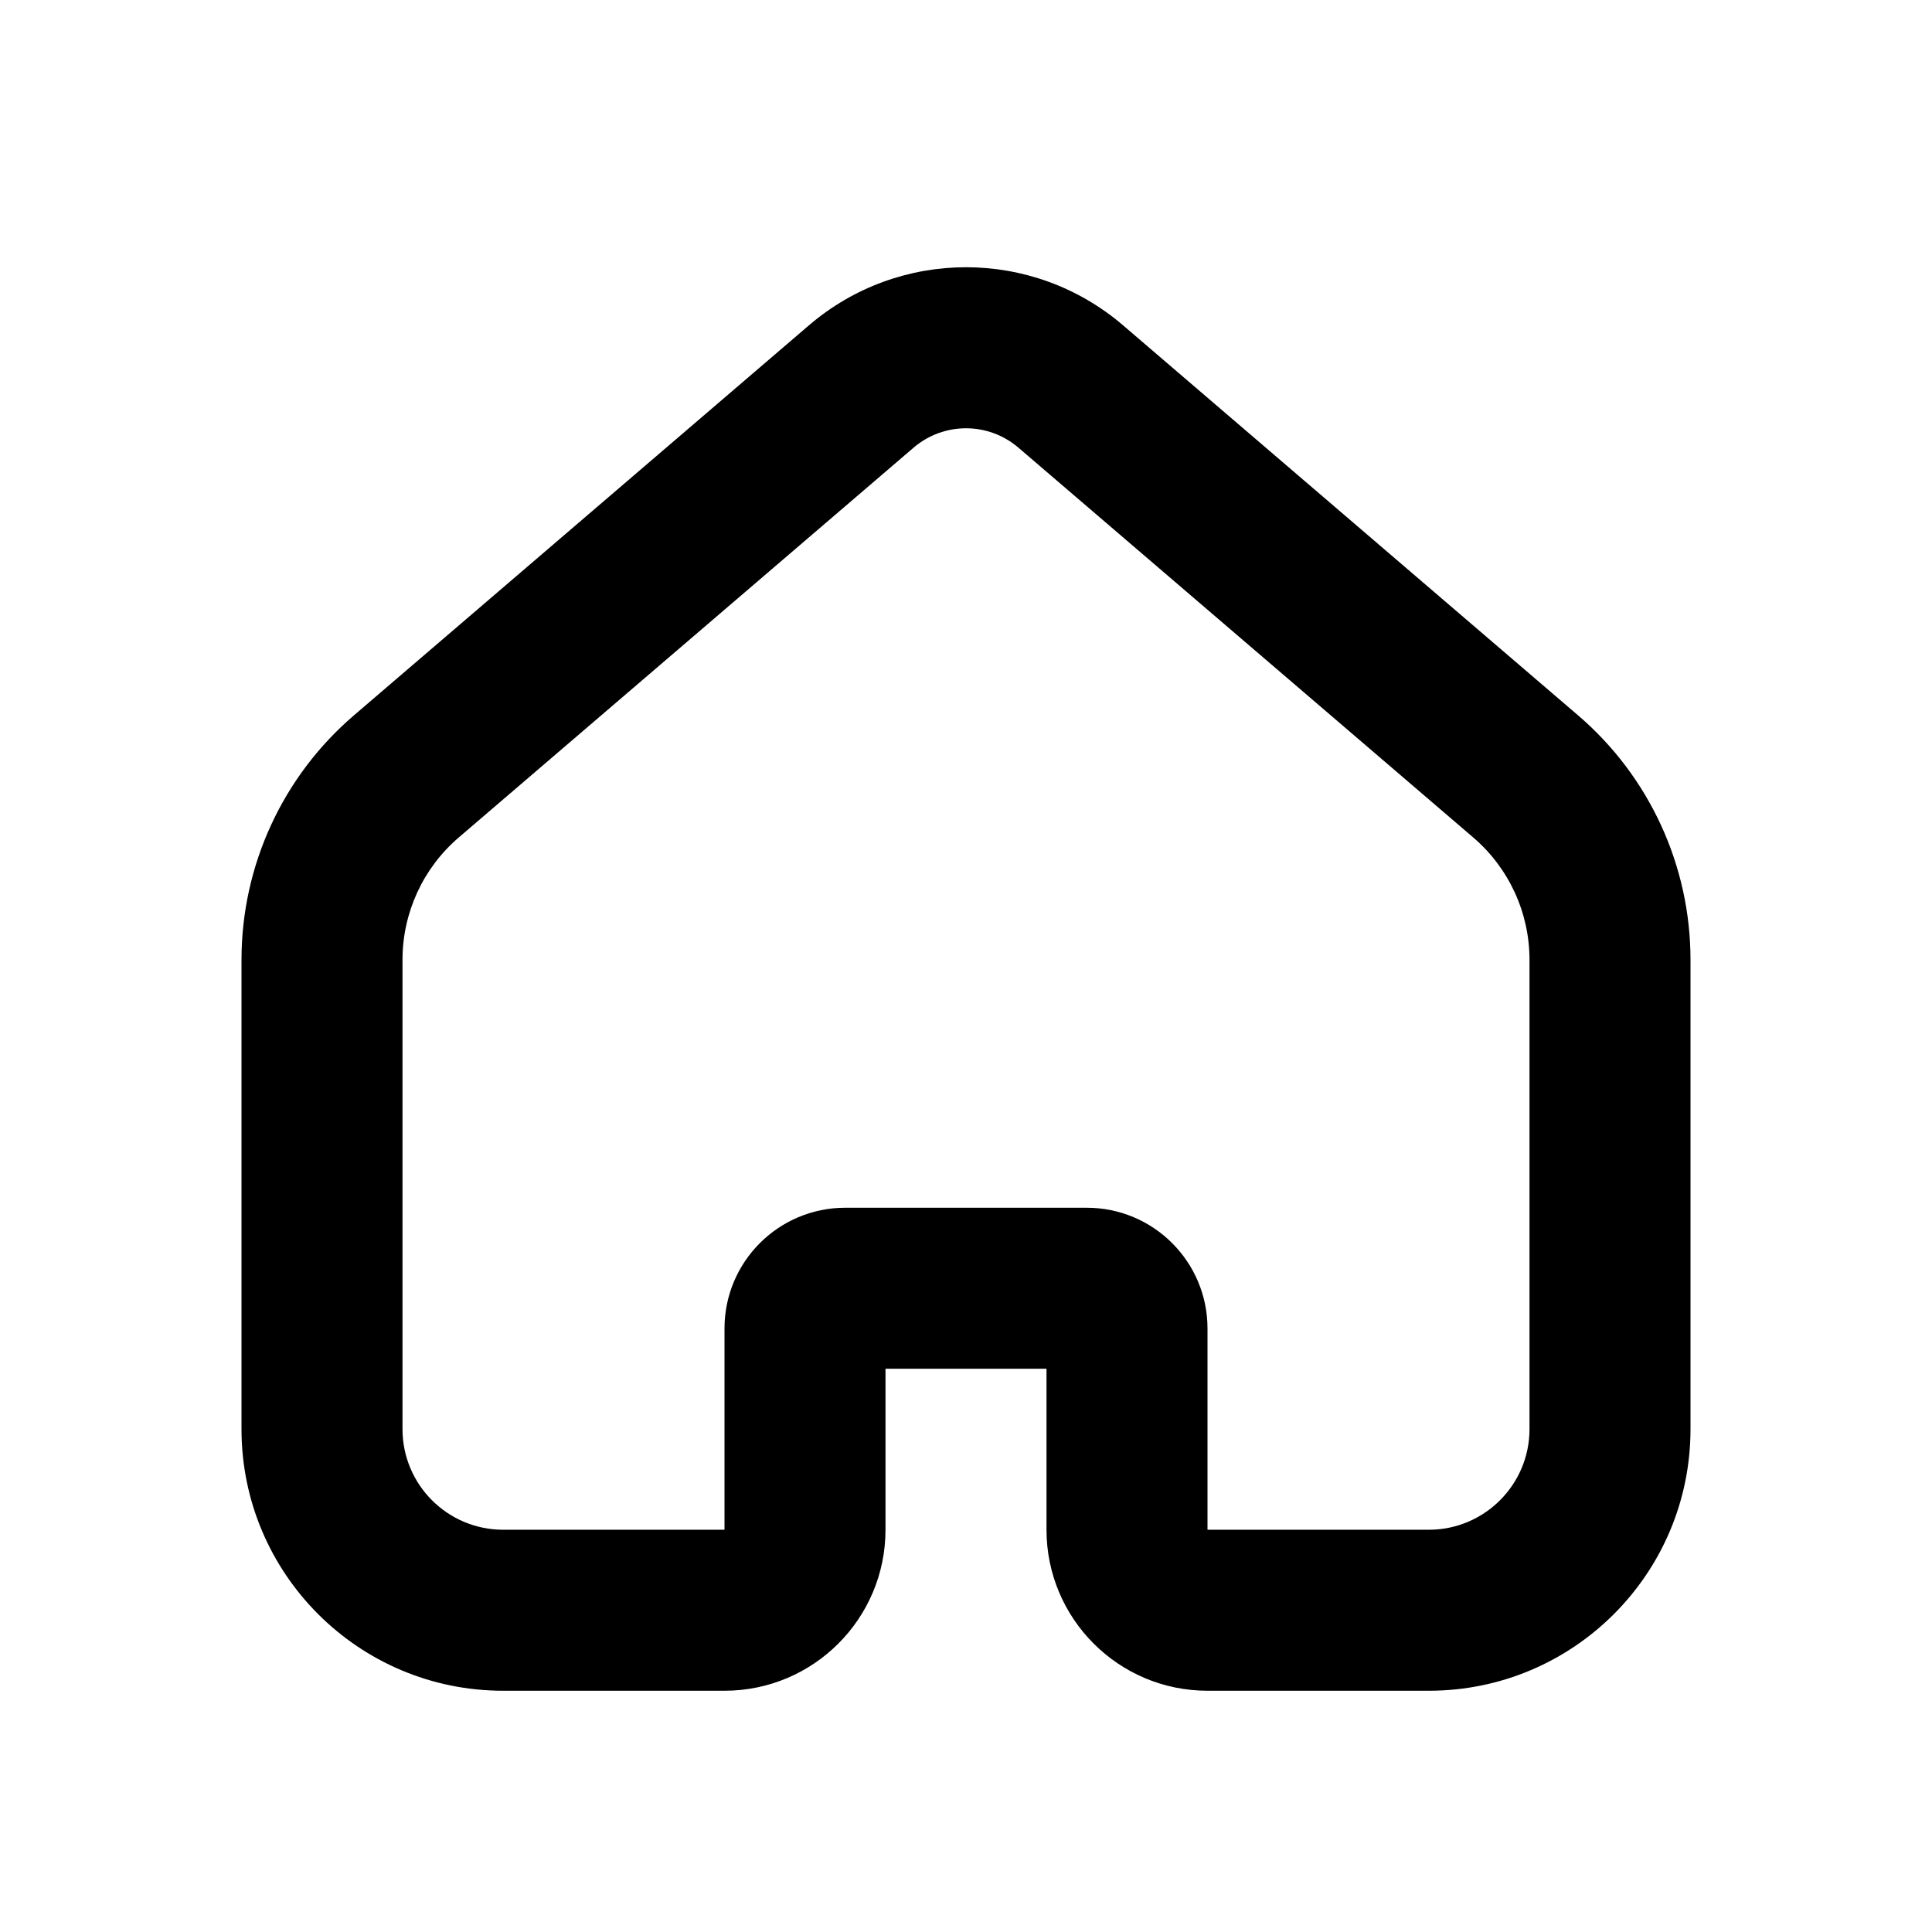
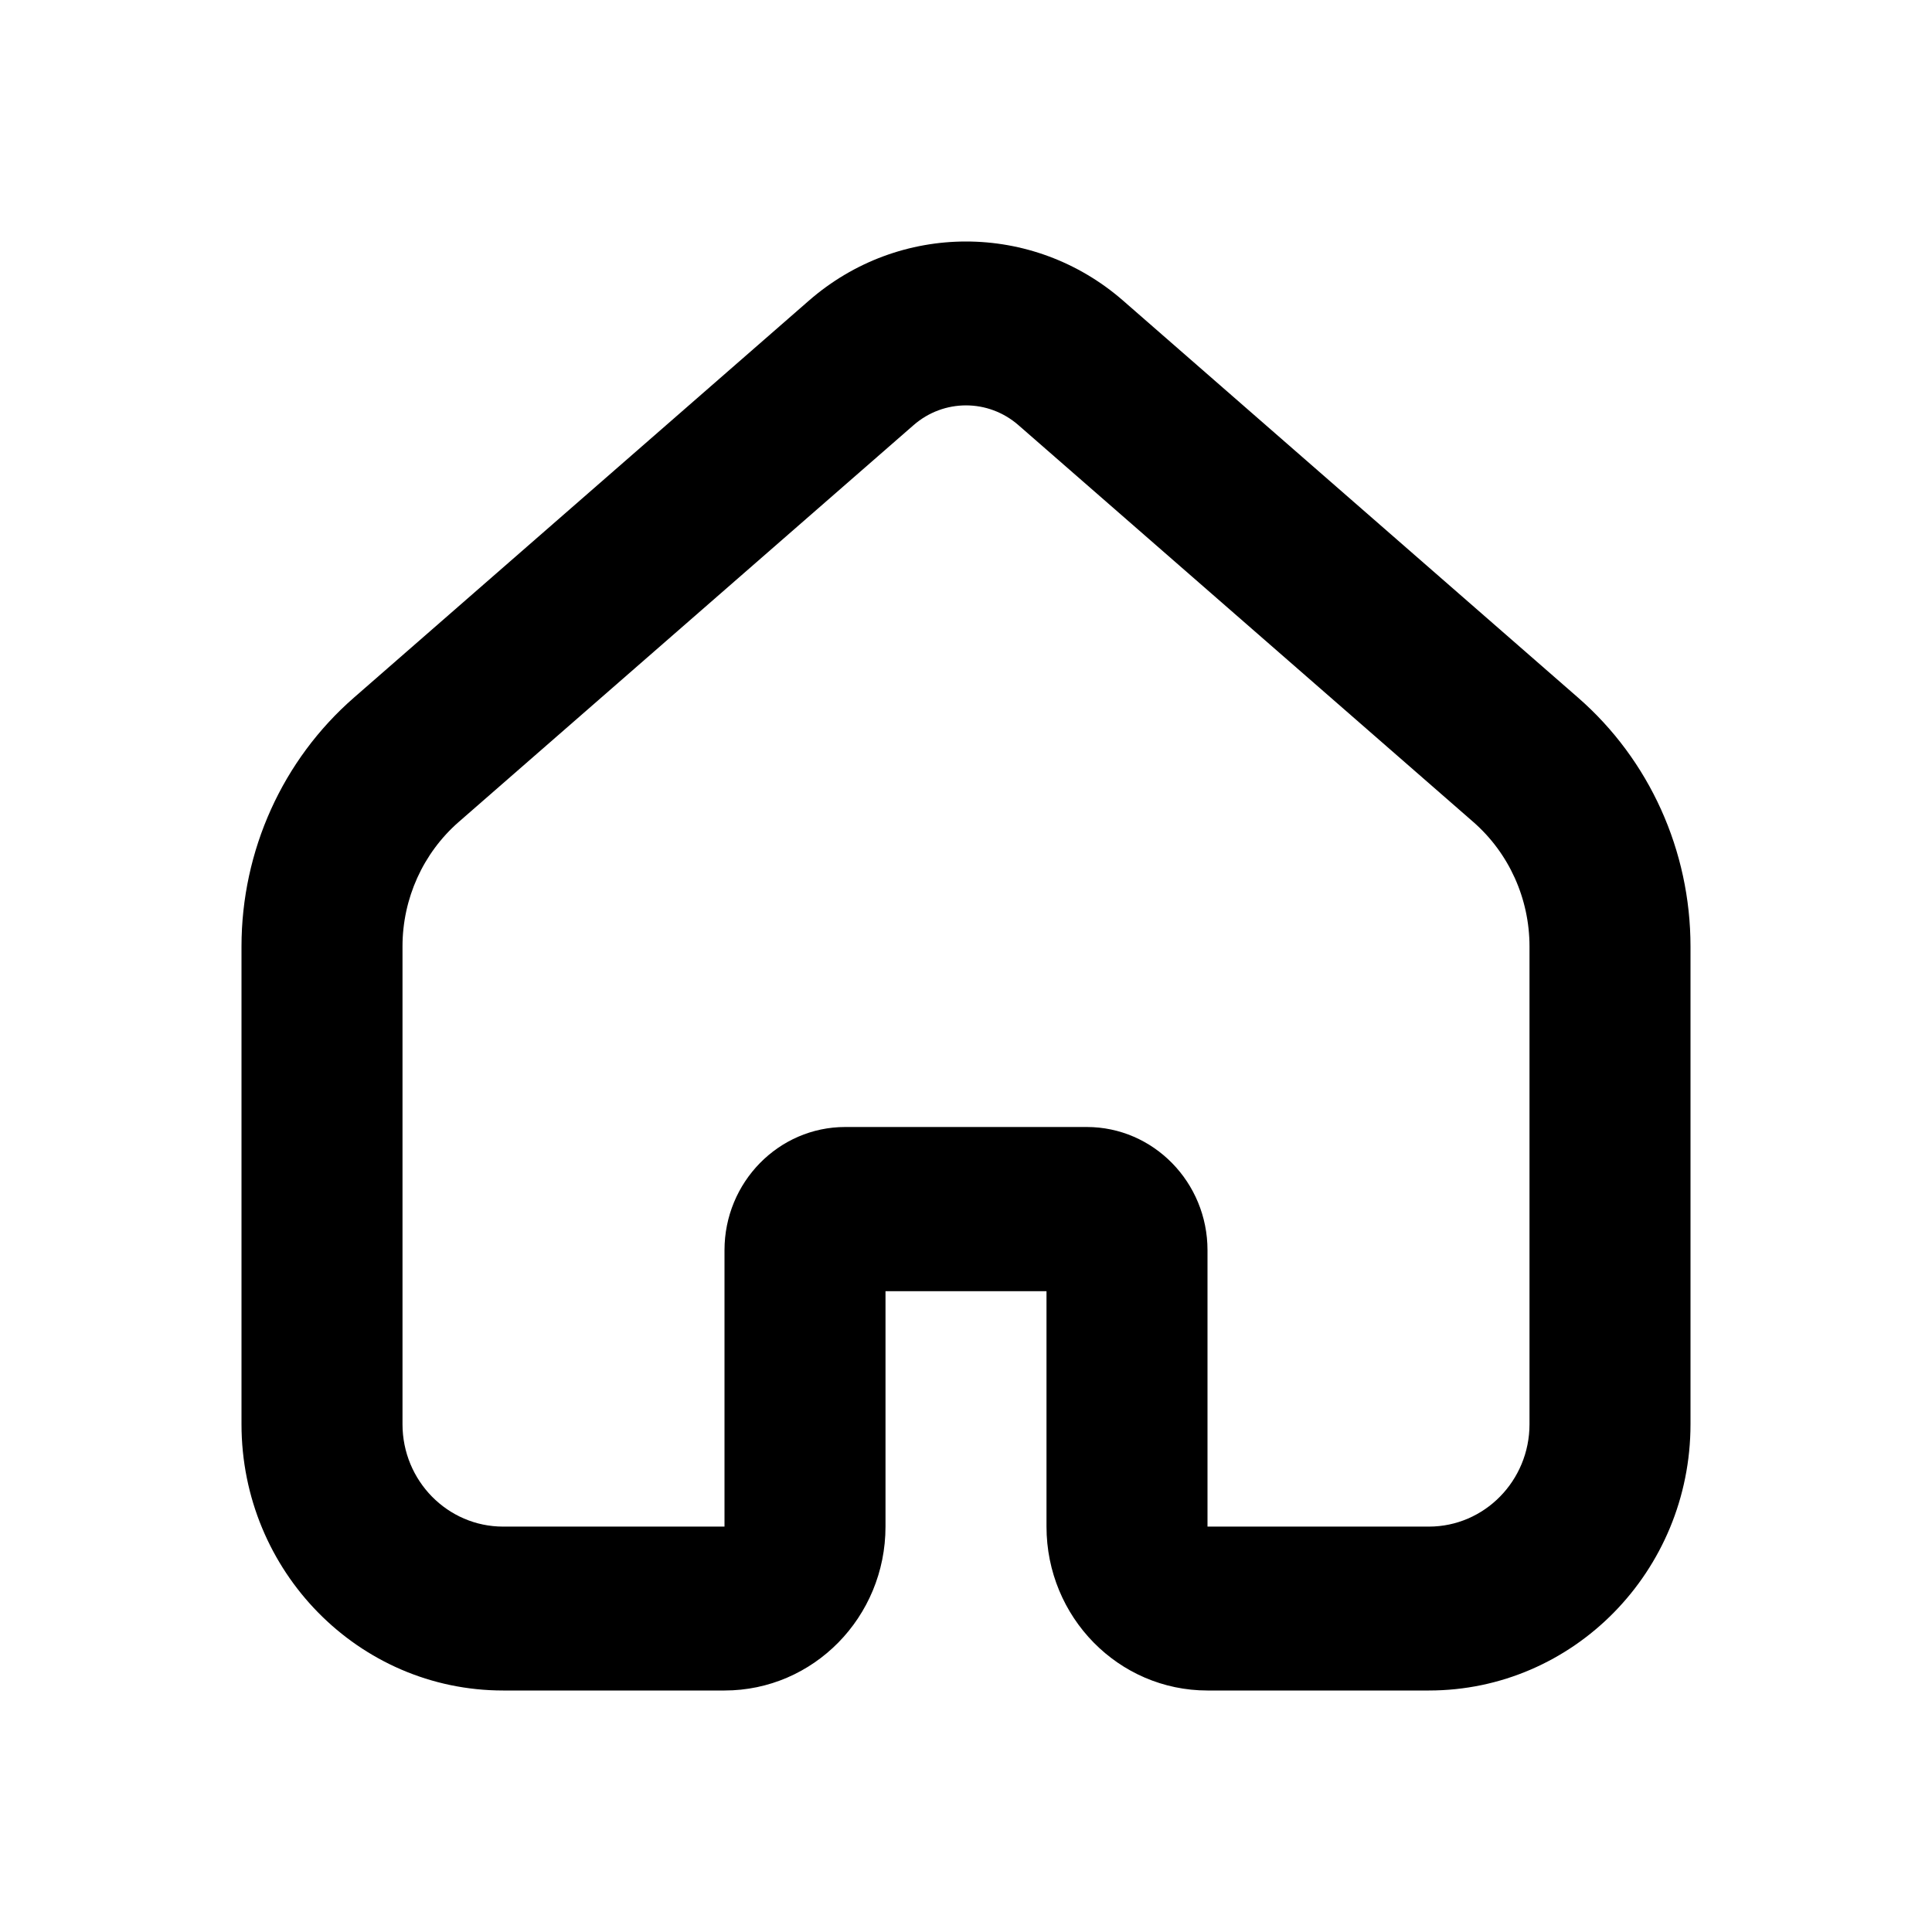
<svg xmlns="http://www.w3.org/2000/svg" width="24" height="24" viewBox="0 0 24 24">
-   <path d="M2509,77.003 C2509,78.107 2508.105,79.003 2507,79.003 L2504.25,79.003 C2502.455,79.003 2501,77.548 2501,75.753 L2501,69.923 C2501,68.755 2501.51,67.646 2502.397,66.886 L2508.048,62.042 C2509.171,61.079 2510.829,61.079 2511.952,62.042 L2517.603,66.886 C2518.49,67.646 2519,68.755 2519,69.923 L2519,75.753 C2519,77.548 2517.545,79.003 2515.75,79.003 L2513,79.003 C2511.895,79.003 2511,78.107 2511,77.003 L2511,75.003 L2509,75.003 L2509,77.003 Z M2503.698,68.404 C2503.255,68.784 2503,69.339 2503,69.923 L2503,75.753 C2503,76.443 2503.56,77.003 2504.25,77.003 L2507,77.003 L2507,74.503 C2507,73.674 2507.672,73.003 2508.5,73.003 L2511.5,73.003 C2512.328,73.003 2513,73.674 2513,74.503 L2513,77.003 L2515.75,77.003 C2516.44,77.003 2517,76.443 2517,75.753 L2517,69.923 C2517,69.339 2516.745,68.784 2516.302,68.404 L2510.651,63.561 C2510.276,63.24 2509.724,63.24 2509.349,63.561 L2503.698,68.404 Z" transform="translate(-2498 -58)" />
+   <path d="M2509,76.964 C2509,78.089 2508.105,79 2507,79 L2504.25,79 C2502.455,79 2501,77.519 2501,75.692 L2501,69.757 C2501,68.568 2501.51,67.439 2502.397,66.666 L2508.048,61.735 C2509.171,60.755 2510.829,60.755 2511.952,61.735 L2517.603,66.666 C2518.49,67.439 2519,68.568 2519,69.757 L2519,75.692 C2519,77.519 2517.545,79 2515.75,79 L2513,79 C2511.895,79 2511,78.089 2511,76.964 L2511,74.04 L2509,74.04 L2509,76.964 Z M2503.698,68.211 C2503.255,68.598 2503,69.163 2503,69.757 L2503,75.692 C2503,76.394 2503.56,76.964 2504.25,76.964 L2507,76.964 L2507,73.53 C2507,72.687 2507.672,72 2508.5,72 L2511.5,72 C2512.328,72 2513,72.687 2513,73.53 L2513,76.964 L2515.75,76.964 C2516.44,76.964 2517,76.394 2517,75.692 L2517,69.757 C2517,69.163 2516.745,68.598 2516.302,68.211 L2510.651,63.281 C2510.276,62.954 2509.724,62.954 2509.349,63.281 L2503.698,68.211 Z" transform="translate(-2498 -58)" />
</svg>
